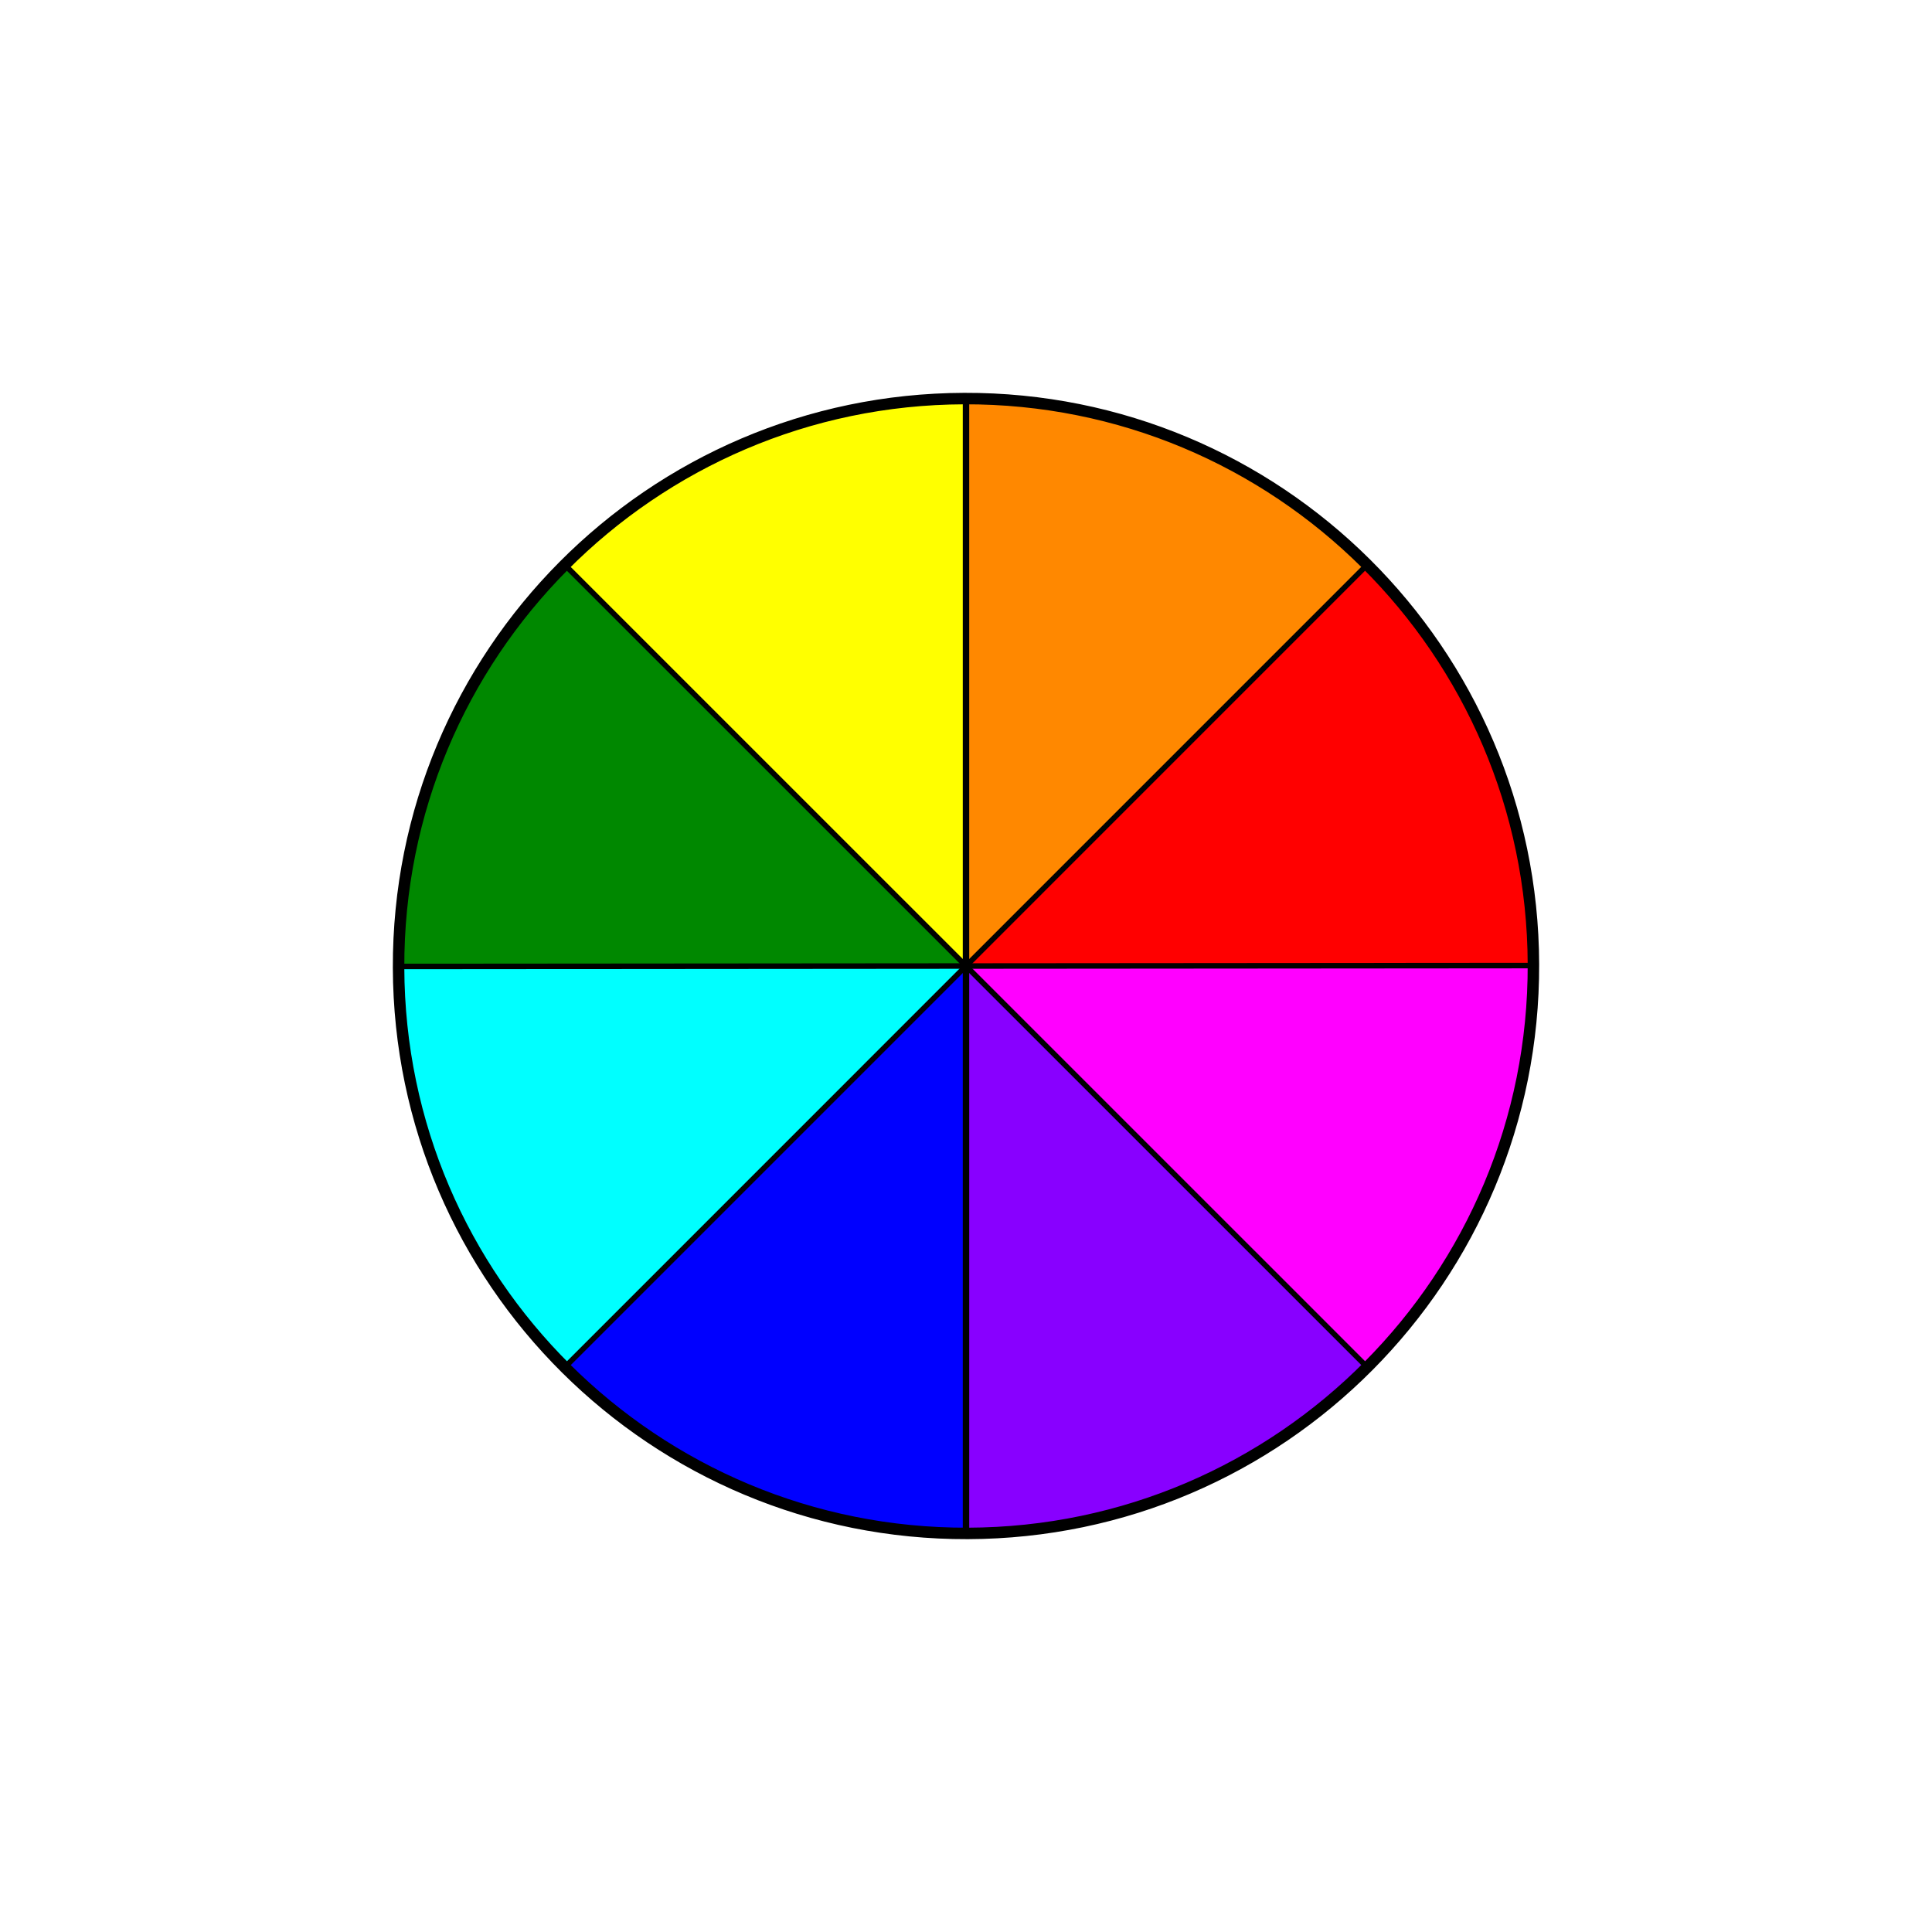
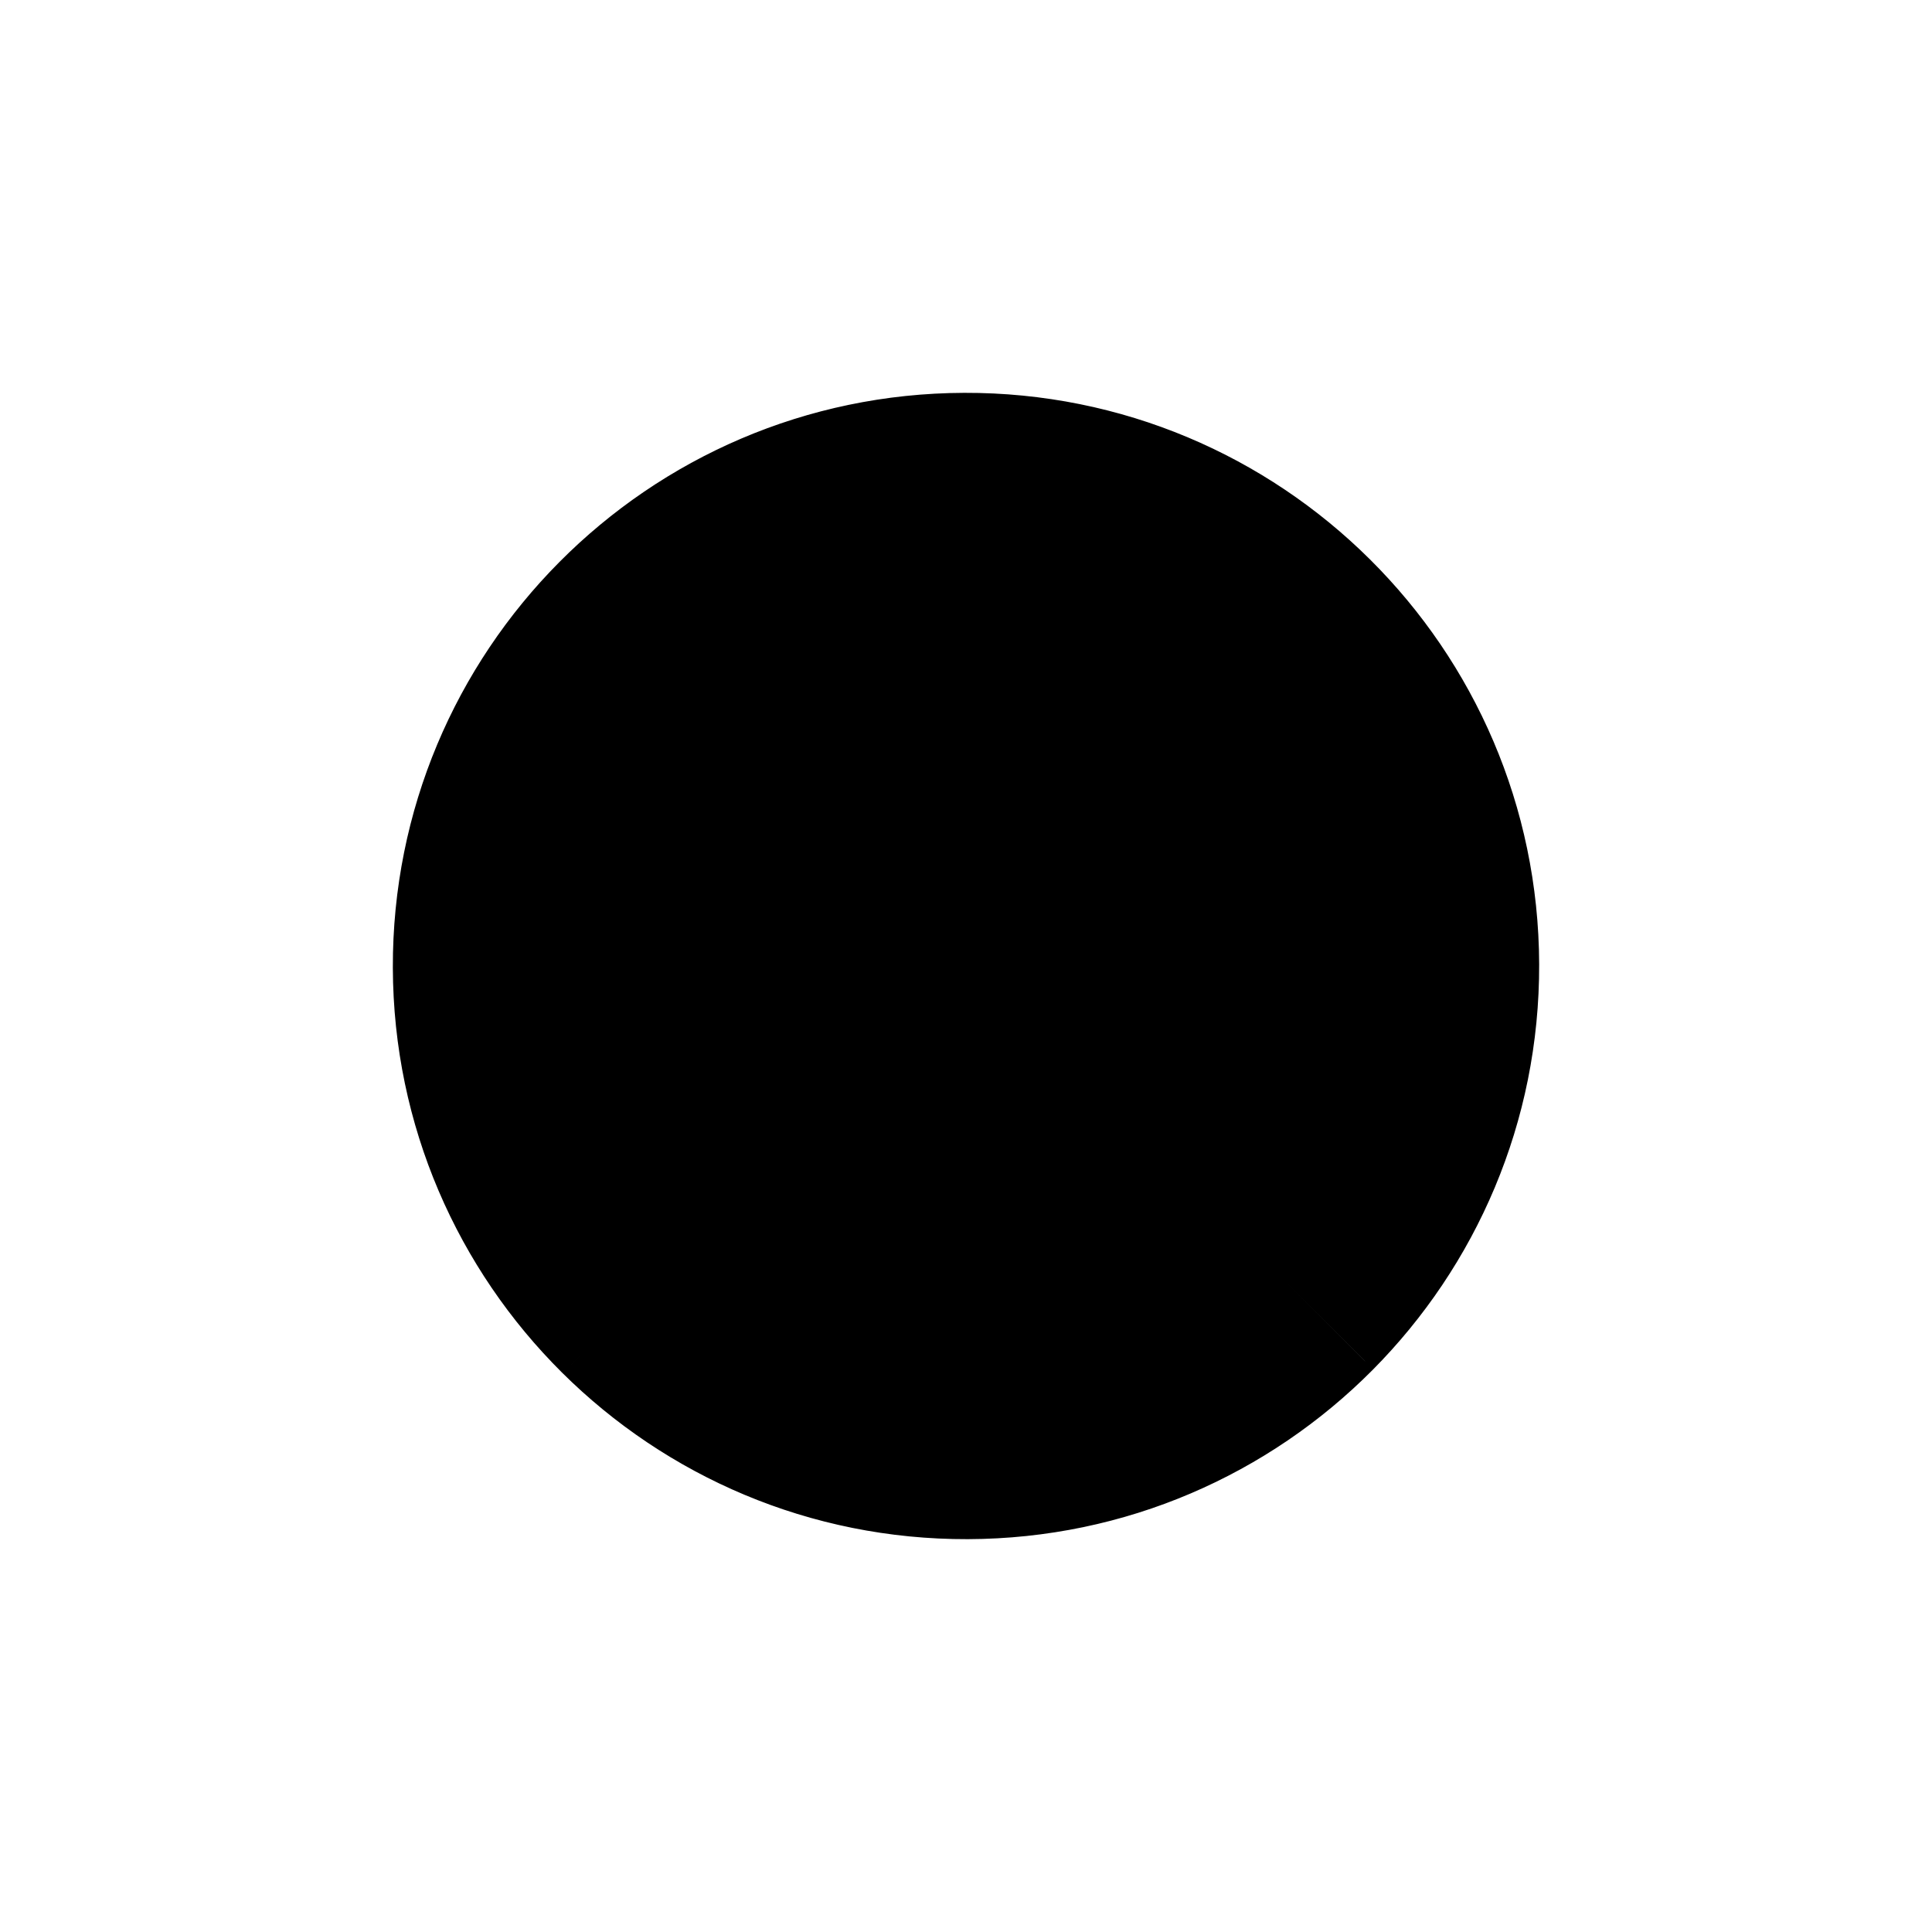
<svg xmlns="http://www.w3.org/2000/svg" viewBox="0,0,600,600" style="enable-background:new 0 0 600 600;" version="1.1">
  <defs />
  <g id="layer0">
-     <path d="M300.281,299.933L176.287,424.72C143.192,391.835 124.515,347.149 124.367,300.493L300.281,299.933L300.281,299.933Z" fill="#00FFFF" />
-     <path d="M300.281,299.933L425.068,423.928C392.182,457.022 347.496,475.698 300.841,475.847L300.281,299.933L300.281,299.933Z" fill="#8800FF" />
-     <path d="M300.281,299.933L300.841,475.847C254.186,475.995 209.383,457.604 176.287,424.72L300.281,299.933L300.281,299.933Z" fill="#0000FF" />
-     <path d="M300.281,299.933L476.194,299.373C476.343,346.028 457.952,390.832 425.068,423.928L300.281,299.933L300.281,299.933Z" fill="#FF00FF" />
-     <path d="M300.281,299.933L175.495,175.94C208.38,142.844 253.065,124.168 299.72,124.019L300.281,299.933L300.281,299.933Z" fill="#FFFF00" />
-     <path d="M300.281,299.933L299.72,124.019C346.376,123.87 391.18,142.262 424.275,175.147L300.281,299.933L300.281,299.933Z" fill="#FF8800" />
-     <path d="M300.041,300.459L424.036,175.673C457.13,208.558 475.807,253.243 475.955,299.898L300.041,300.459L300.041,300.459Z" fill="#FF0000" />
-     <path d="M300.281,299.857L124.367,300.417C124.218,253.762 142.609,208.959 175.495,175.863L300.281,299.857L300.281,299.857Z" fill="#008800" />
+     <path d="M300.281,299.933L176.287,424.72C143.192,391.835 124.515,347.149 124.367,300.493L300.281,299.933L300.281,299.933Z" fill="color(display-p3 0 1 1)" />
+     <path d="M300.281,299.933L425.068,423.928C392.182,457.022 347.496,475.698 300.841,475.847L300.281,299.933L300.281,299.933Z" fill="color(display-p3 0.5 0 1)" />
+     <path d="M300.281,299.933L300.841,475.847C254.186,475.995 209.383,457.604 176.287,424.72L300.281,299.933L300.281,299.933Z" fill="color(display-p3 0 0 1)" />
+     <path d="M300.281,299.933L476.194,299.373C476.343,346.028 457.952,390.832 425.068,423.928L300.281,299.933L300.281,299.933Z" fill="color(display-p3 1 0 1)" />
+     <path d="M300.281,299.933L175.495,175.94C208.38,142.844 253.065,124.168 299.72,124.019L300.281,299.933L300.281,299.933Z" fill="color(display-p3 1 1 0)" />
+     <path d="M300.281,299.933L299.72,124.019C346.376,123.87 391.18,142.262 424.275,175.147L300.281,299.933L300.281,299.933Z" fill="color(display-p3 1 0.5 0)" />
+     <path d="M300.041,300.459L424.036,175.673C457.13,208.558 475.807,253.243 475.955,299.898L300.041,300.459L300.041,300.459Z" fill="color(display-p3 1 0 0)" />
+     <path d="M300.281,299.857L124.367,300.417C124.218,253.762 142.609,208.959 175.495,175.863L300.281,299.857L300.281,299.857Z" fill="color(display-p3 0 0.5 0)" />
    <path d="M299.432,122.001C397.739,121.688 477.686,201.127 477.999,299.432C478.312,397.739 398.873,477.686 300.566,477.999C202.261,478.312 122.314,398.873 122.001,300.566C121.688,202.261 201.127,122.314 299.432,122.001L299.432,122.001L299.432,122.001ZM299.444,125.561C203.105,125.868 125.254,204.216 125.561,300.555C125.868,396.895 204.216,474.746 300.555,474.439C396.895,474.132 474.746,395.784 474.439,299.444C474.132,203.105 395.784,125.254 299.444,125.561L299.444,125.561L299.444,125.561Z" fill="#000000" />
    <path d="M299,123.5L301,123.5L301,476.5L299,476.5L299,123.5L299,123.5Z" fill="#000000" />
    <path d="M175,176.205L176.168,175L425,423.795L423.832,425L175,176.205L175,176.205Z" fill="#000000" />
    <path d="M476.499,299L476.5,300.714L123.501,301L123.5,299.286L476.499,299L476.499,299Z" fill="#000000" />
    <path d="M423.8,175L425,176.174L176.2,425L175,423.826L423.8,175L423.8,175Z" fill="#000000" />
  </g>
</svg>
